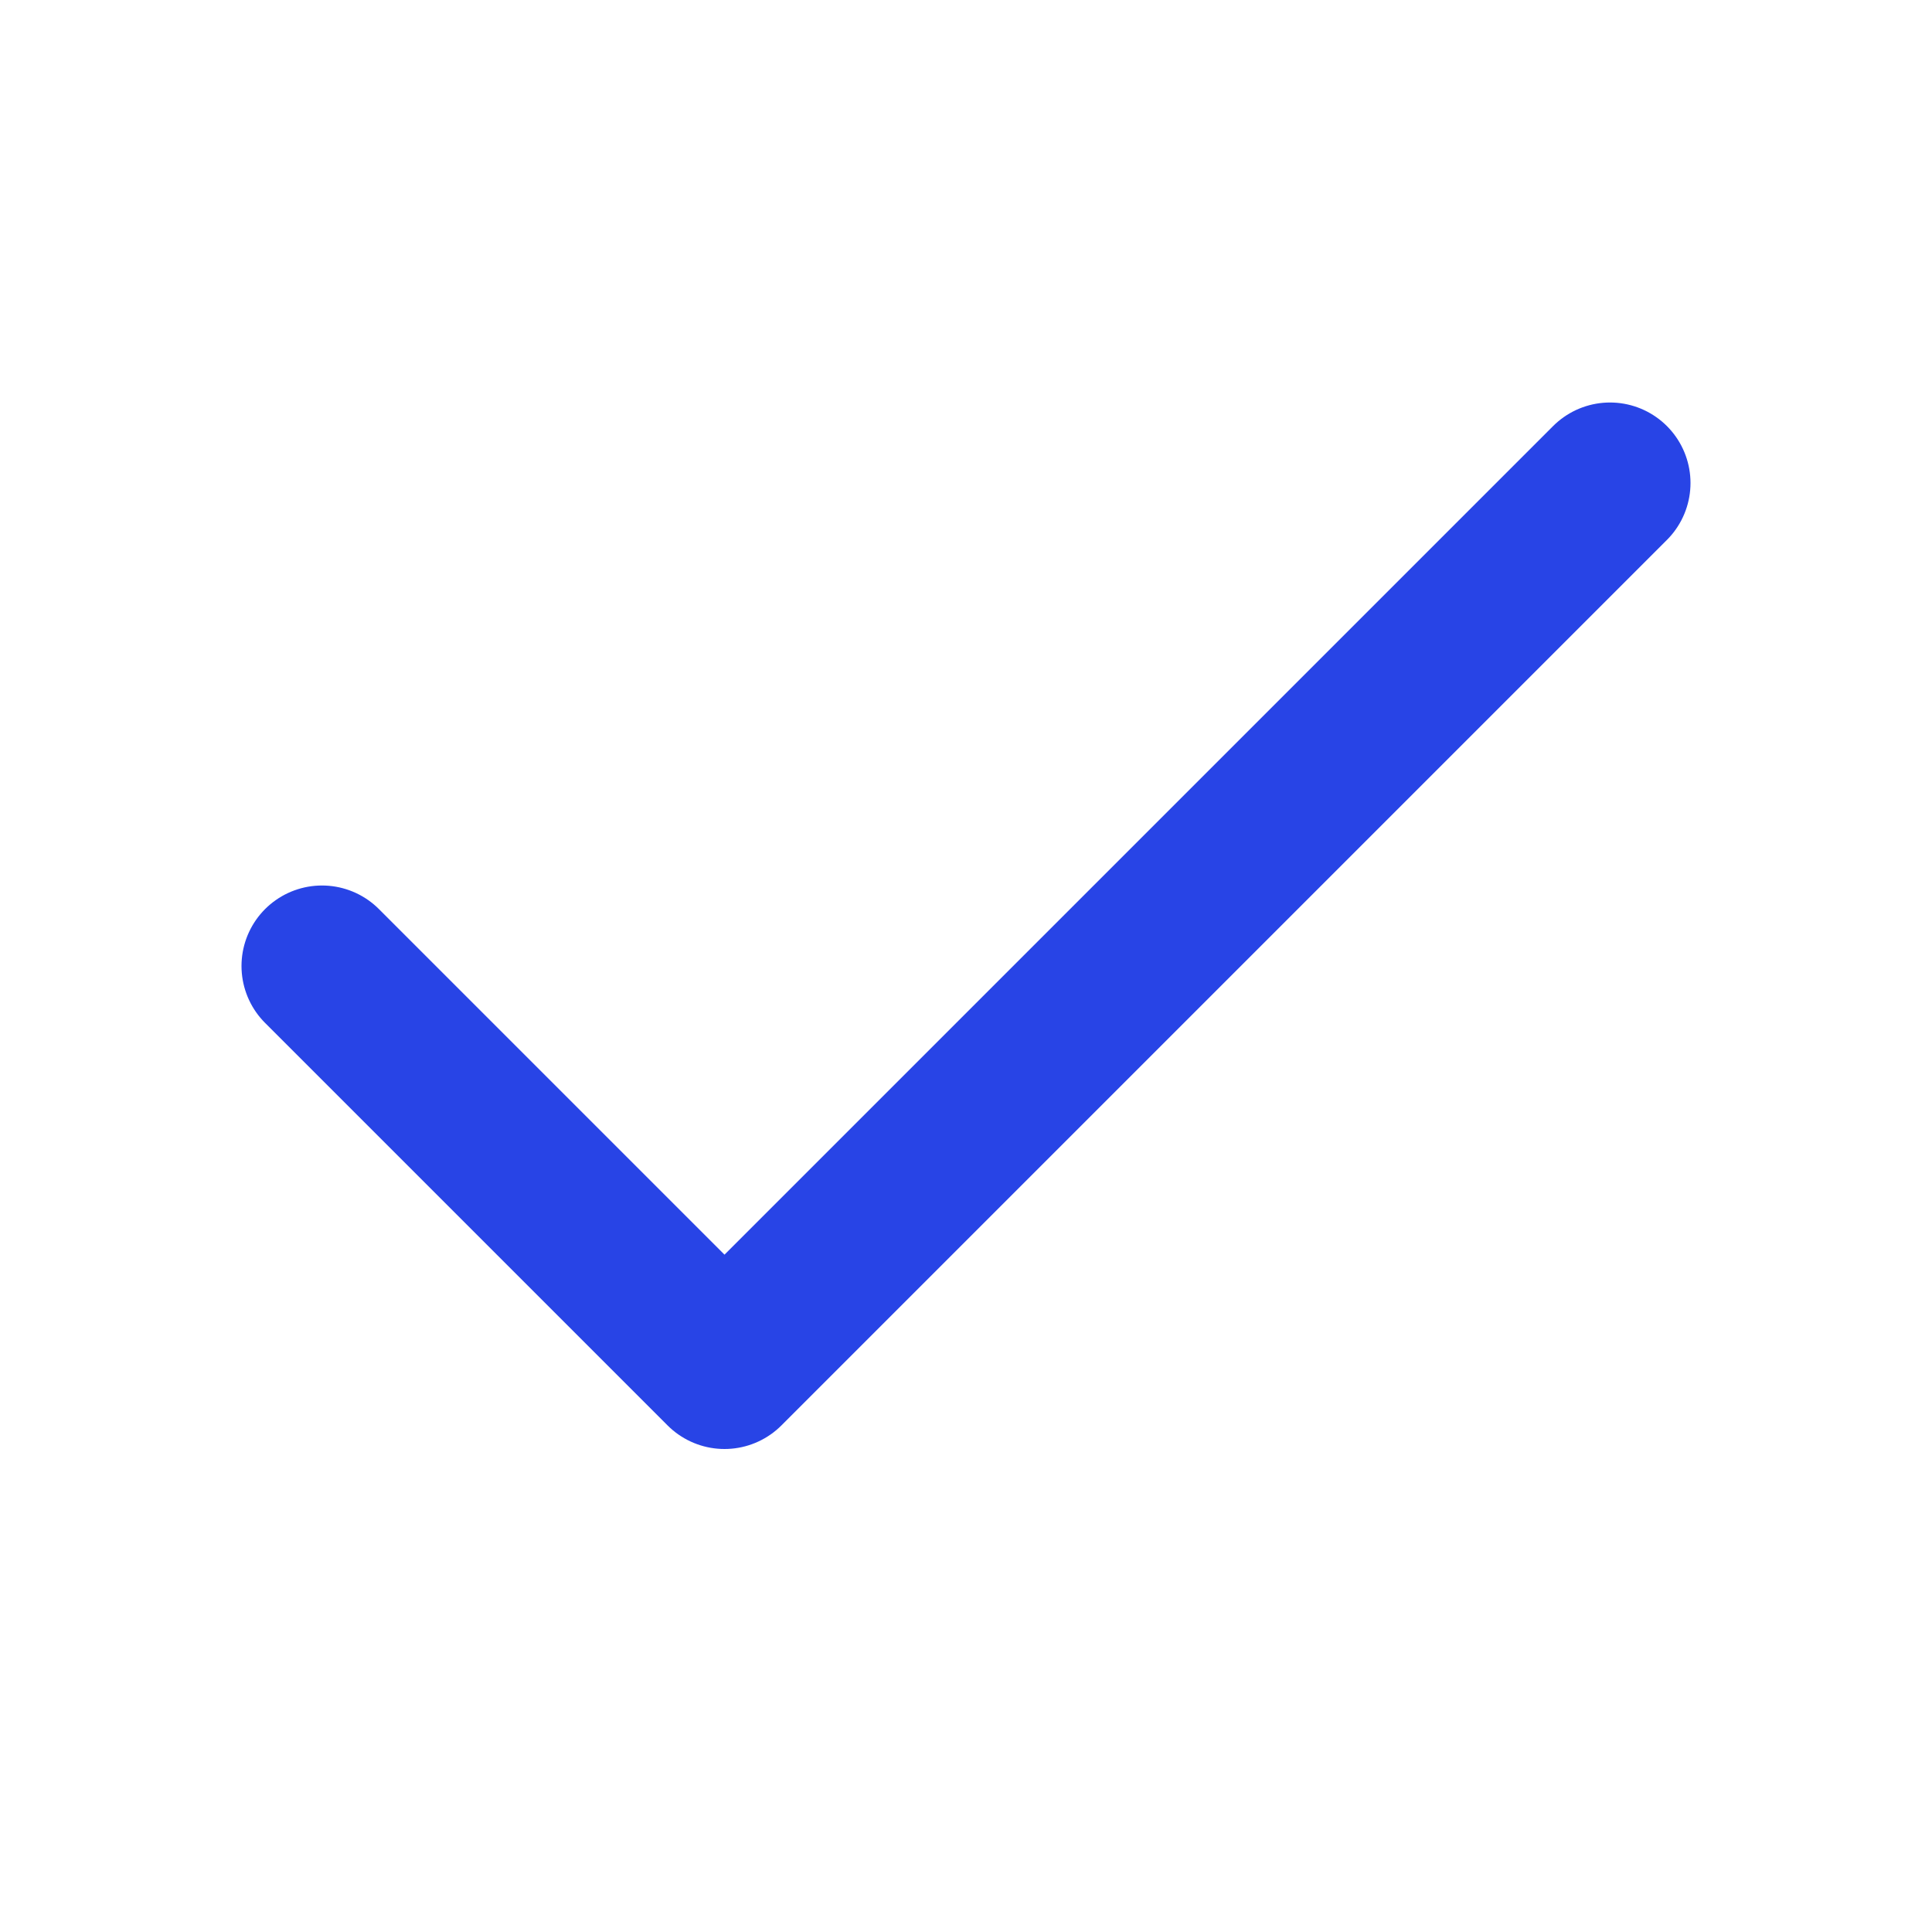
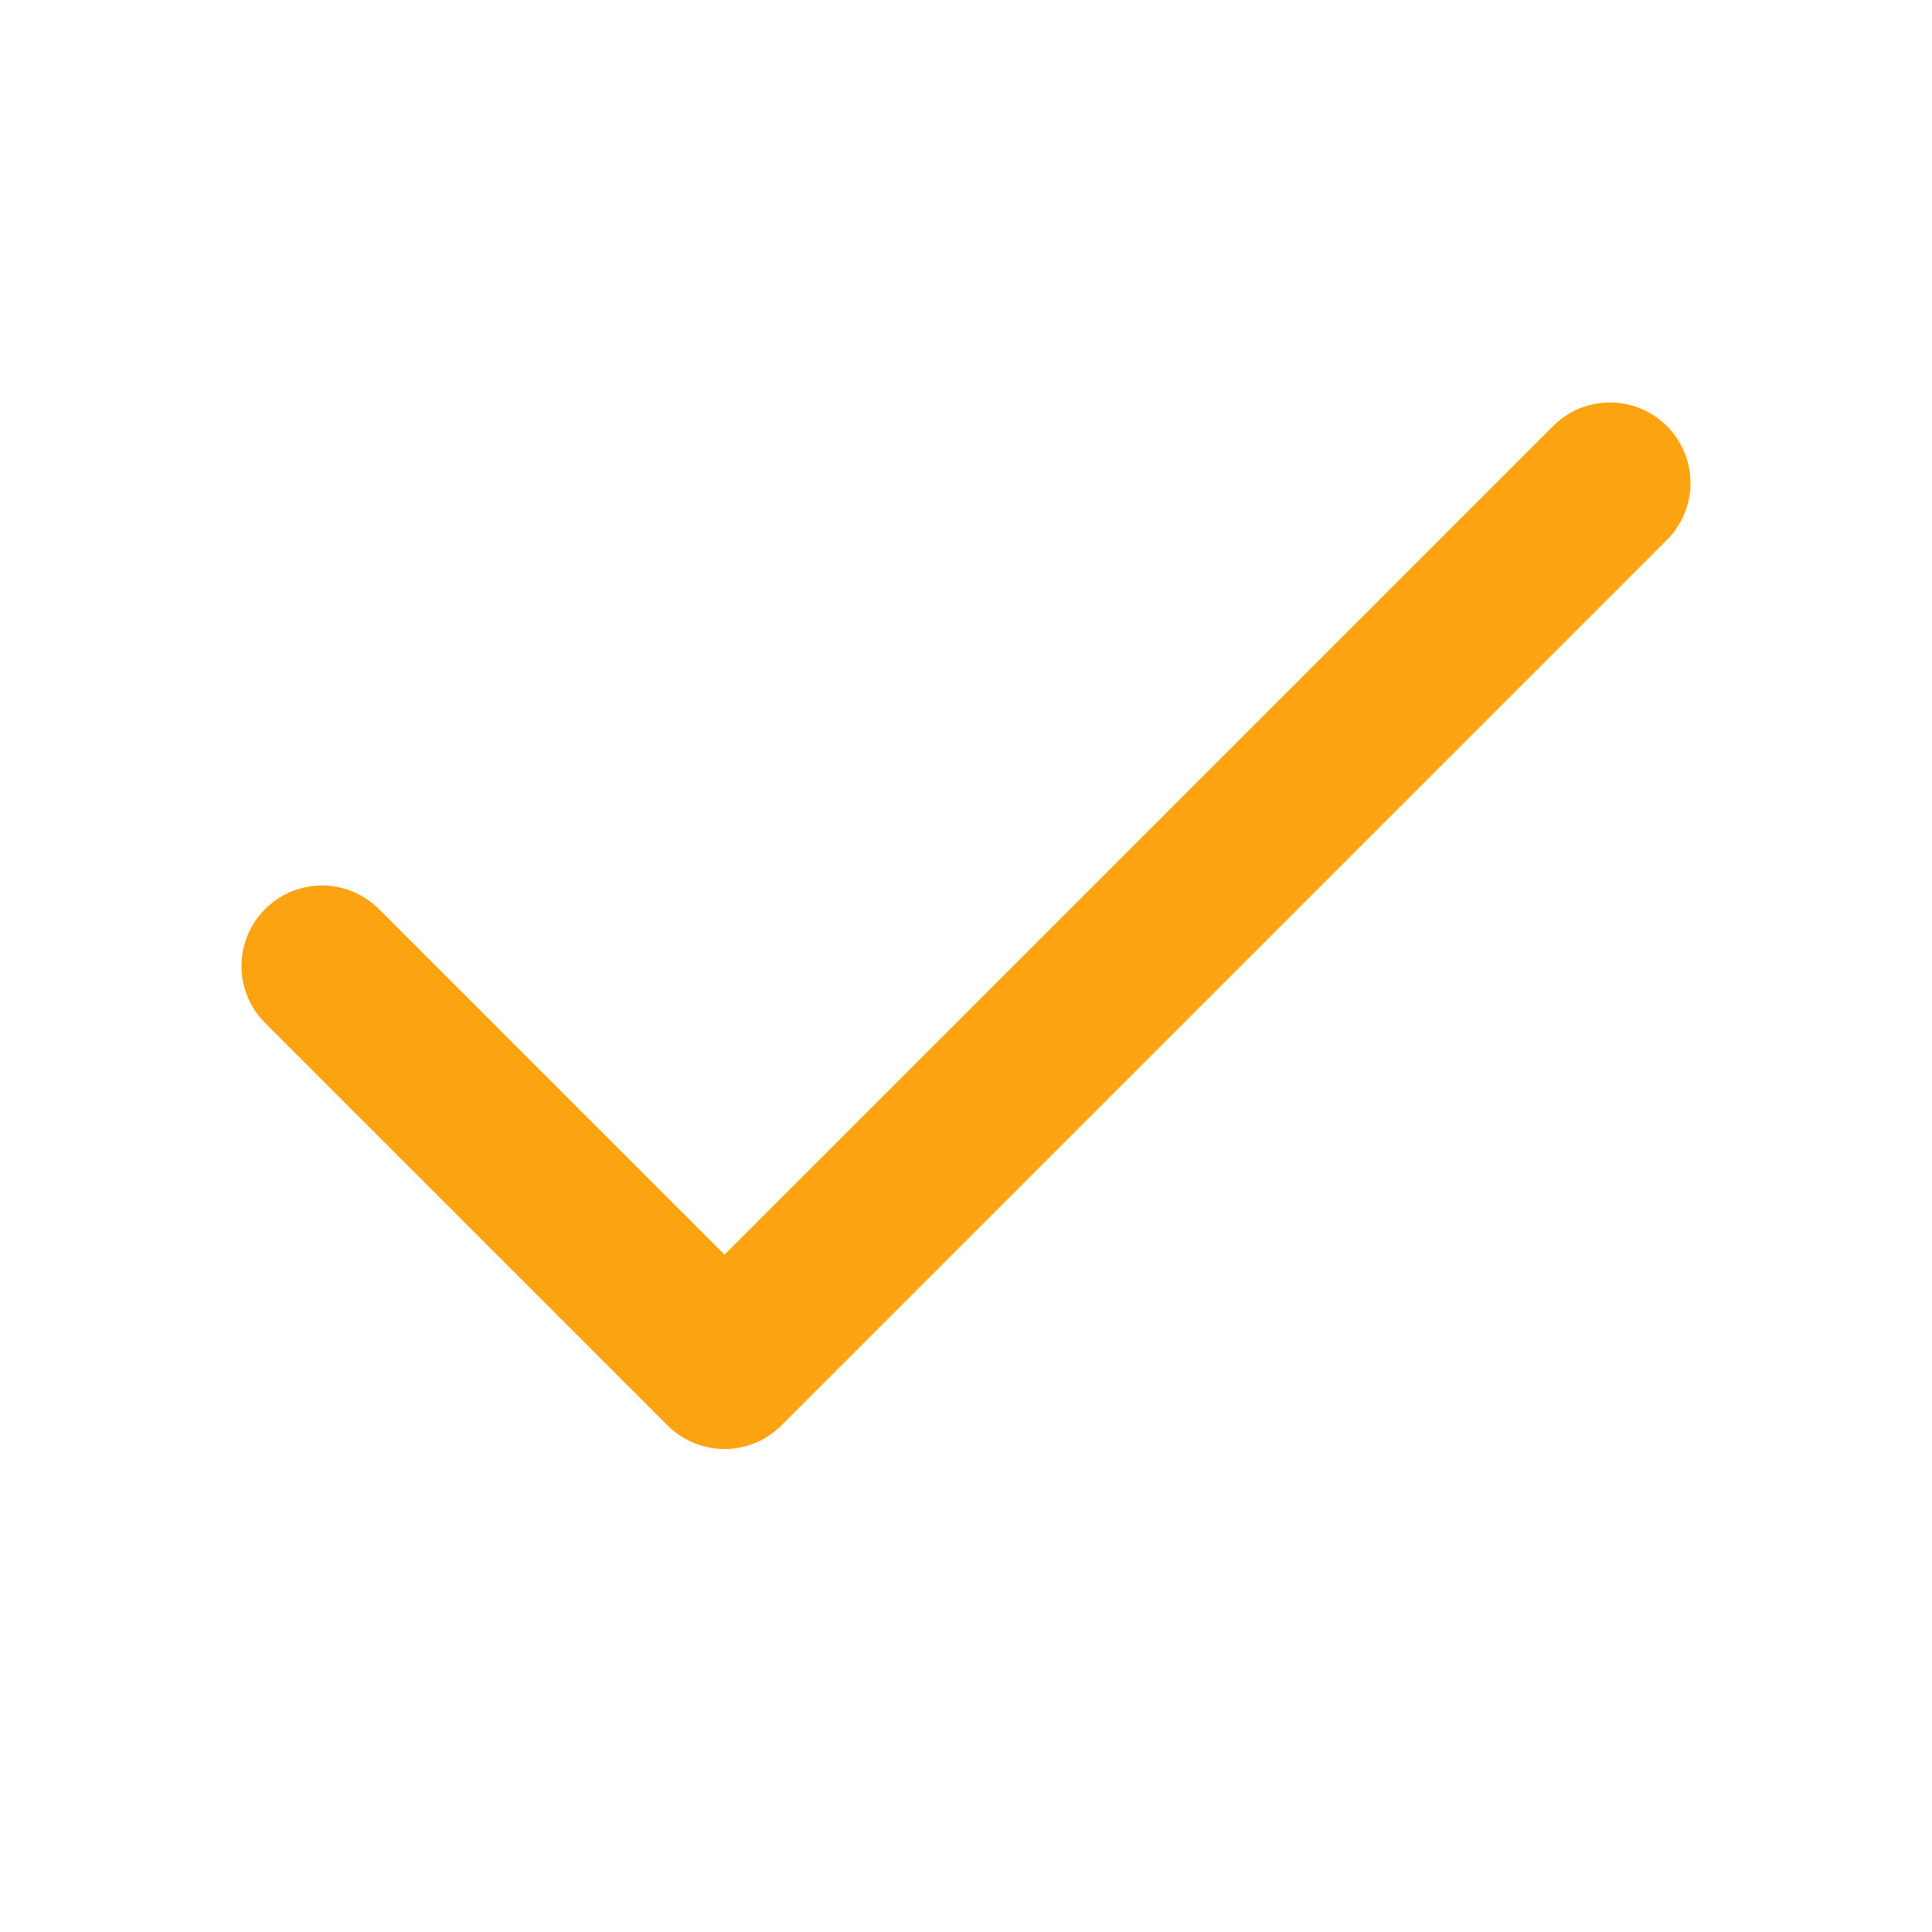
- <svg xmlns="http://www.w3.org/2000/svg" width="28" height="28" viewBox="0 0 24 24" fill="none" stroke="#2844e6" stroke-width="2" stroke-linecap="round" stroke-linejoin="round" class="feather feather-check">
+ <svg xmlns="http://www.w3.org/2000/svg" width="28" height="28" viewBox="0 0 24 24" fill="none" stroke="#fca311" stroke-width="2" stroke-linecap="round" stroke-linejoin="round" class="feather feather-check">
  <path d="M20 6L9 17l-5-5" />
</svg>
